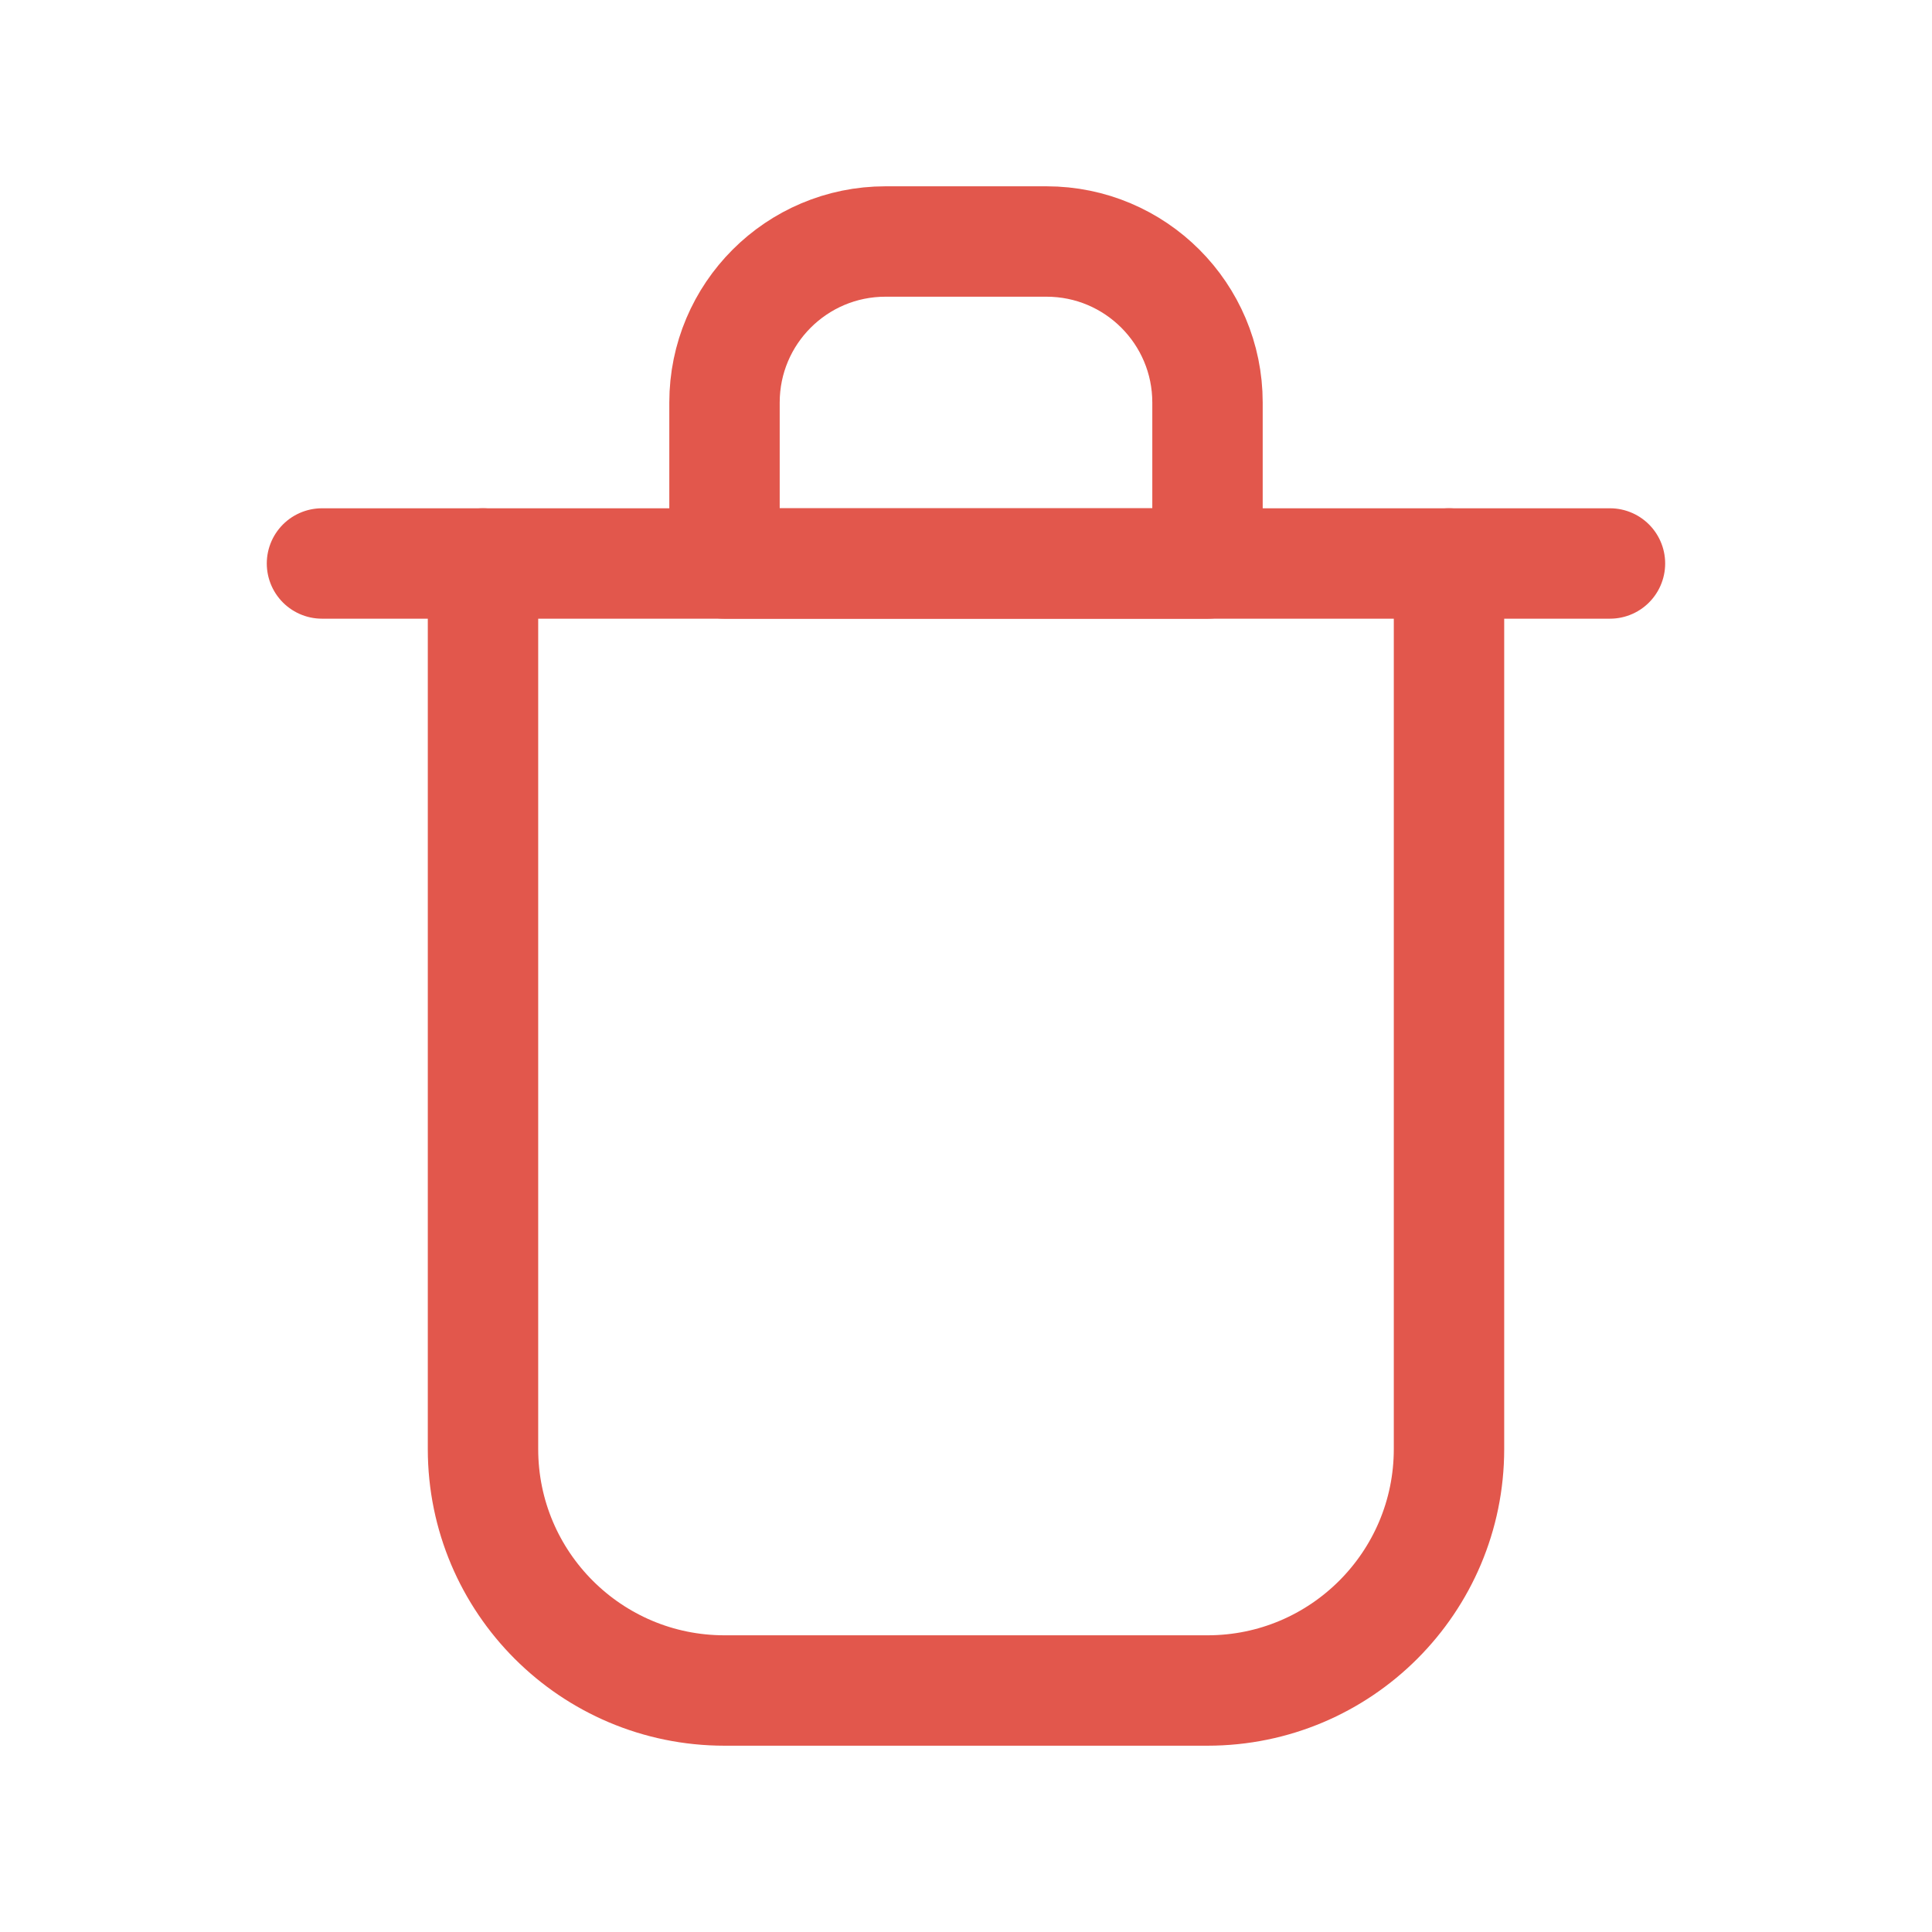
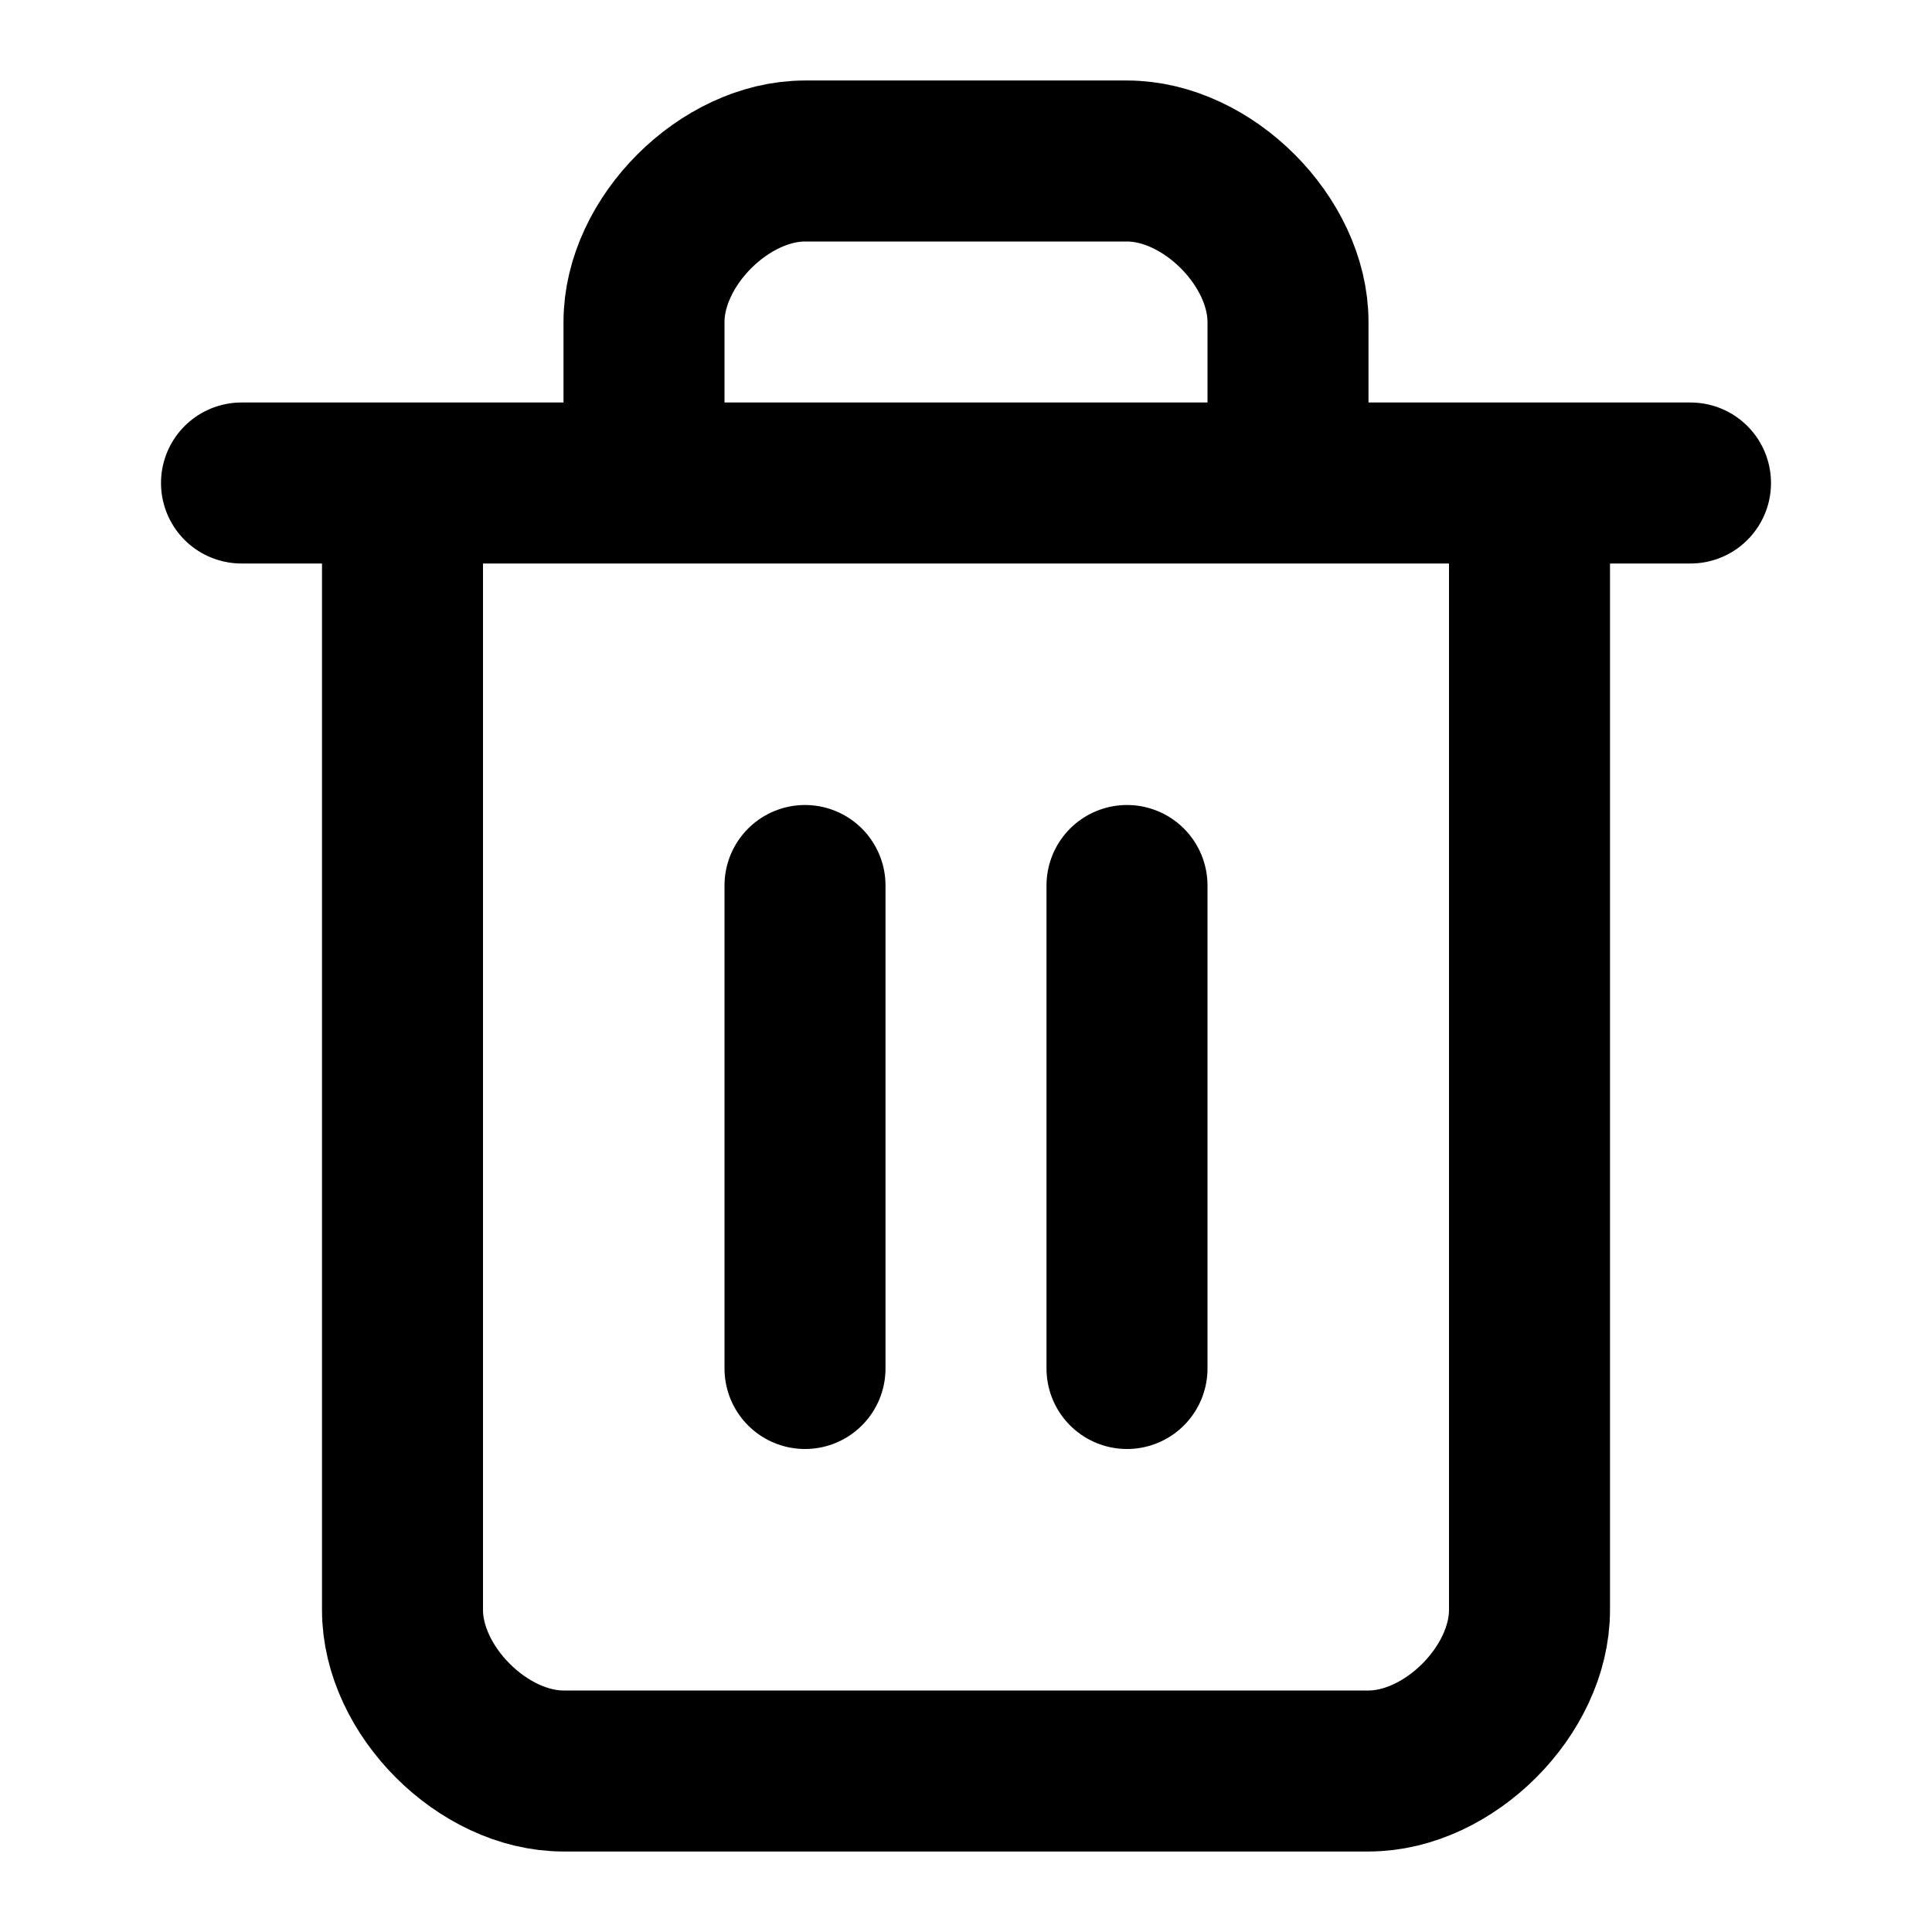
- <svg xmlns="http://www.w3.org/2000/svg" width="35" height="35" viewBox="0 0 35 35" fill="none">
-   <path d="M29.166 10.208H5.833" stroke="#E2574C" stroke-width="2" stroke-linecap="round" stroke-linejoin="round" />
-   <path d="M26.25 10.208V26.25C26.25 28.666 24.291 30.625 21.875 30.625H13.125C10.709 30.625 8.75 28.666 8.75 26.25V10.208" stroke="#E2574C" stroke-width="2" stroke-linecap="round" stroke-linejoin="round" />
-   <path d="M21.875 7.292C21.875 5.681 20.569 4.375 18.958 4.375H16.042C14.431 4.375 13.125 5.681 13.125 7.292V10.208H21.875V7.292Z" stroke="#E2574C" stroke-width="2" stroke-linecap="round" stroke-linejoin="round" />
+ <svg xmlns="http://www.w3.org/2000/svg" width="24" height="24" viewBox="0 0 24 24" fill="none">
+   <path d="M3 6H21M19 6V20C19 21 18 22 17 22H7C6 22 5 21 5 20V6M8 6V4C8 3 9 2 10 2H14C15 2 16 3 16 4V6M10 11V17M14 11V17" stroke="black" stroke-width="2" stroke-linecap="round" stroke-linejoin="round" />
</svg>
